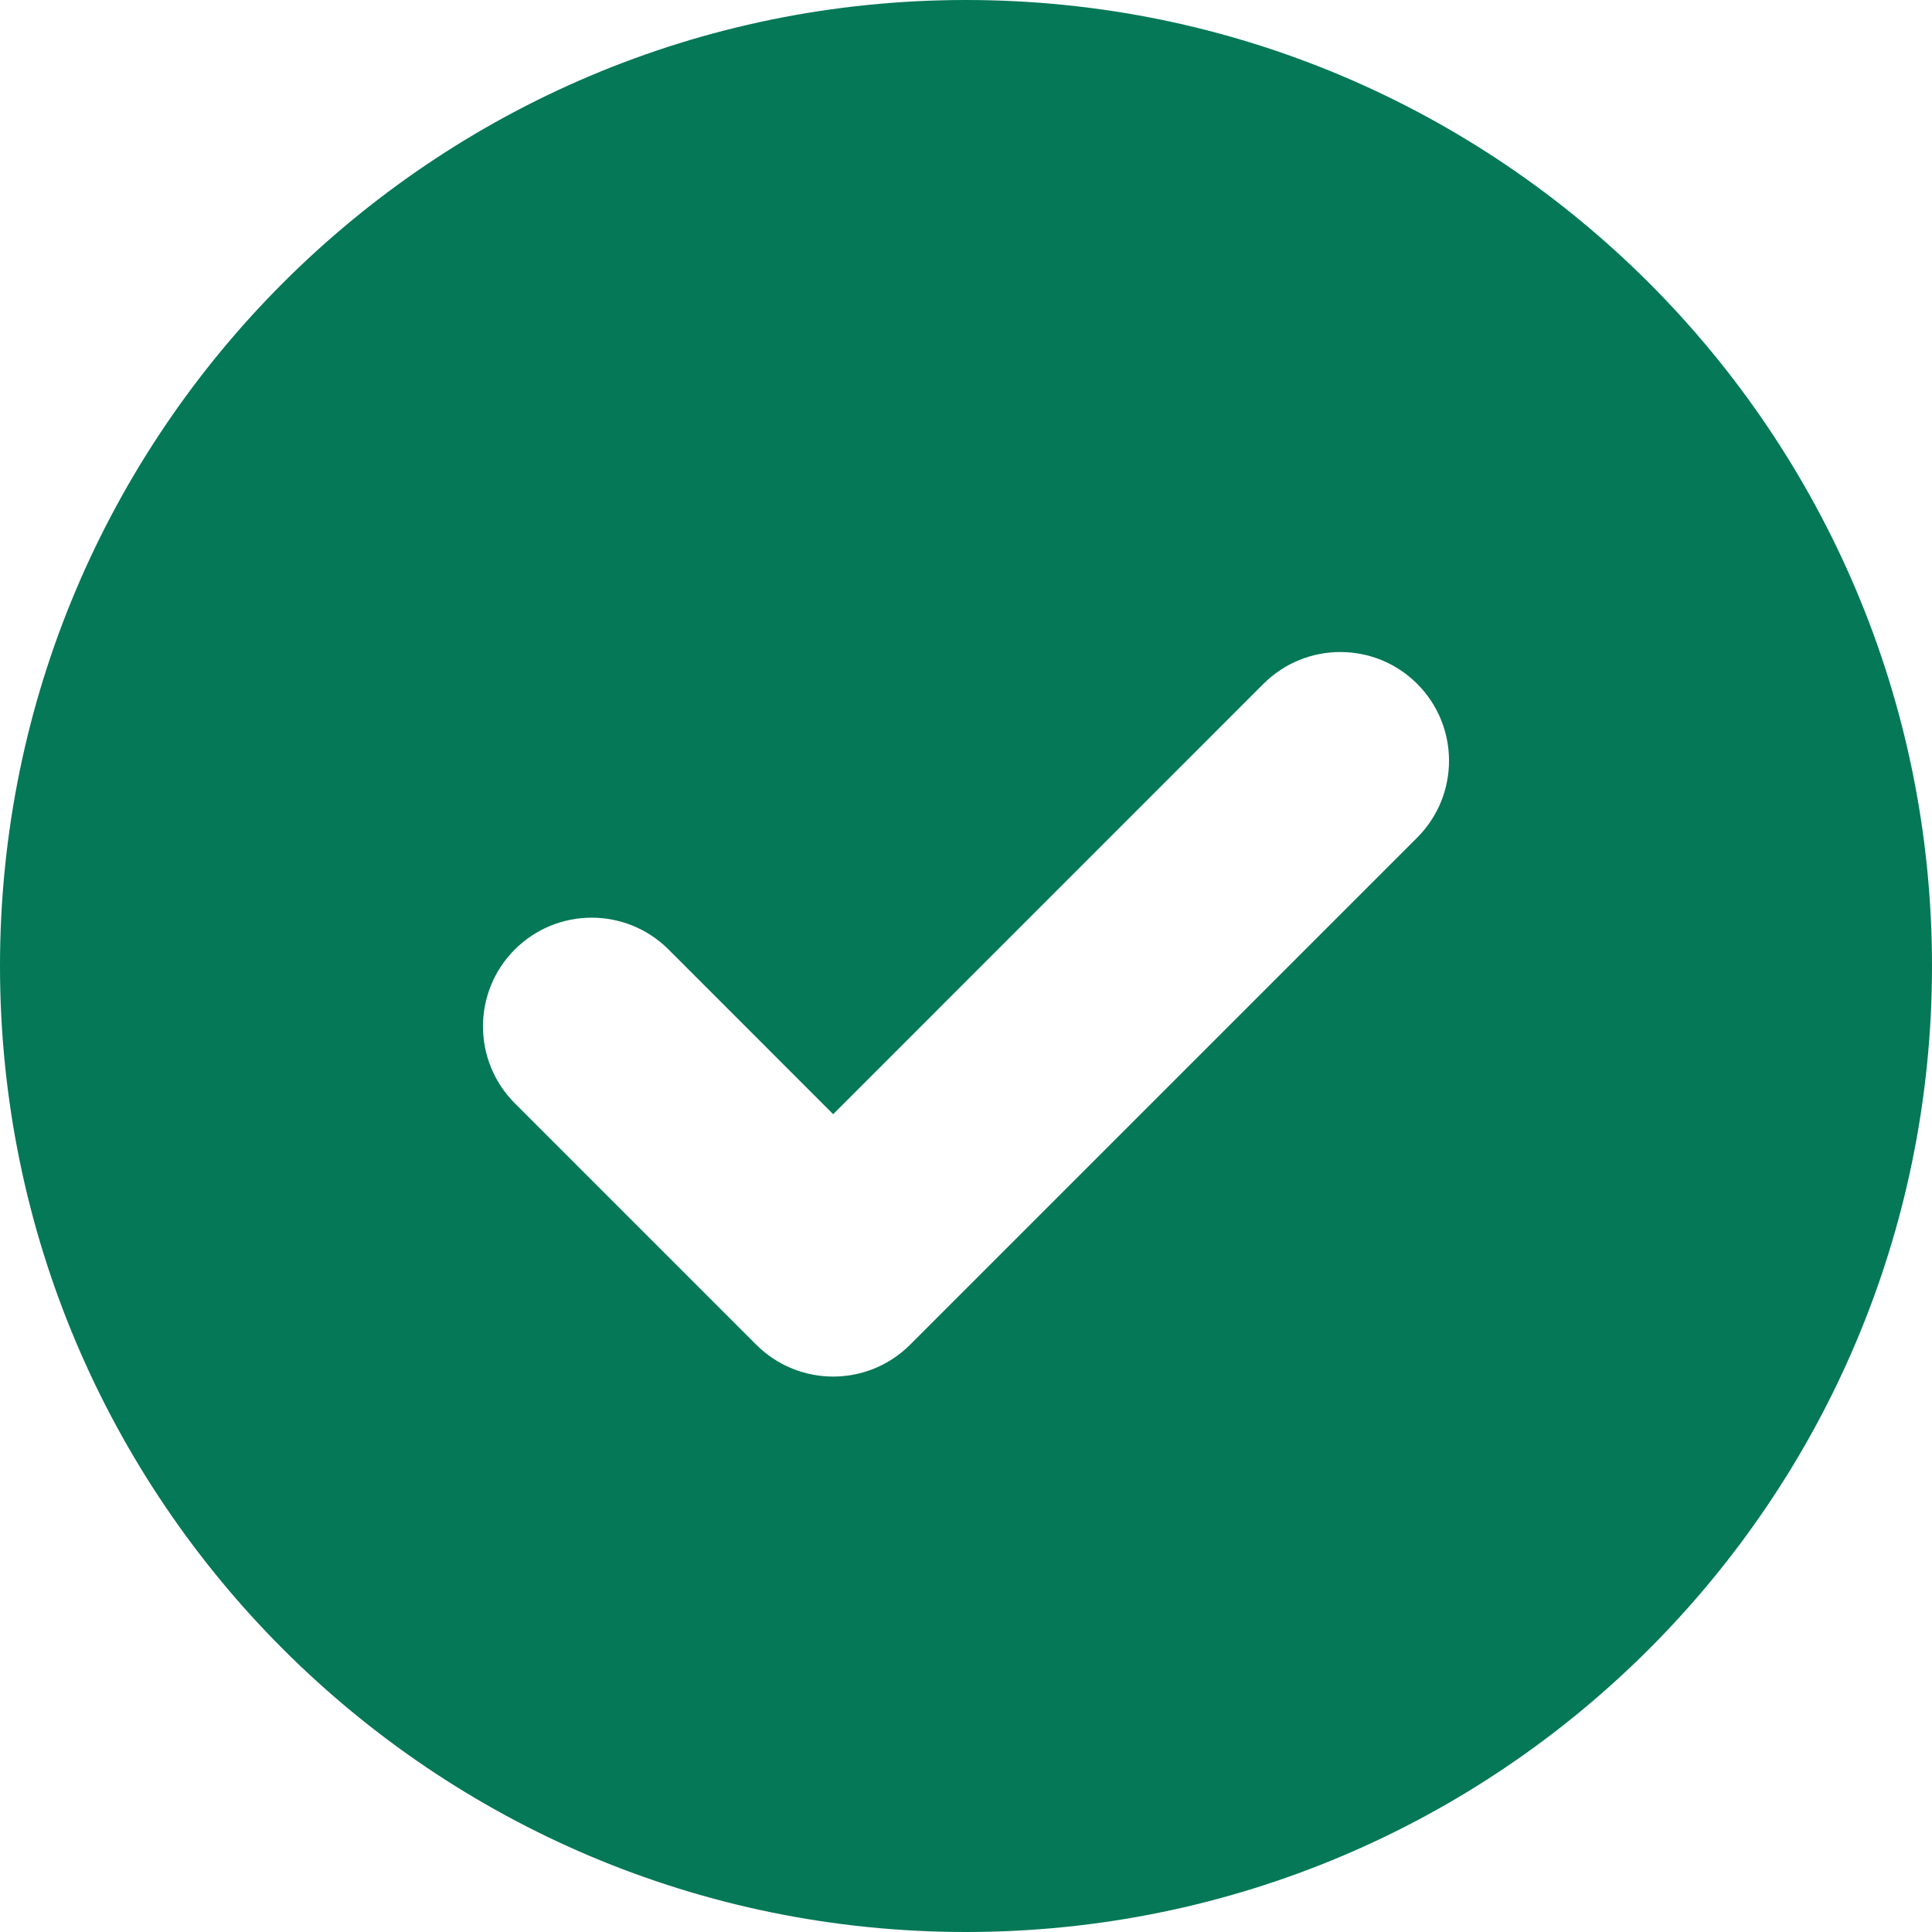
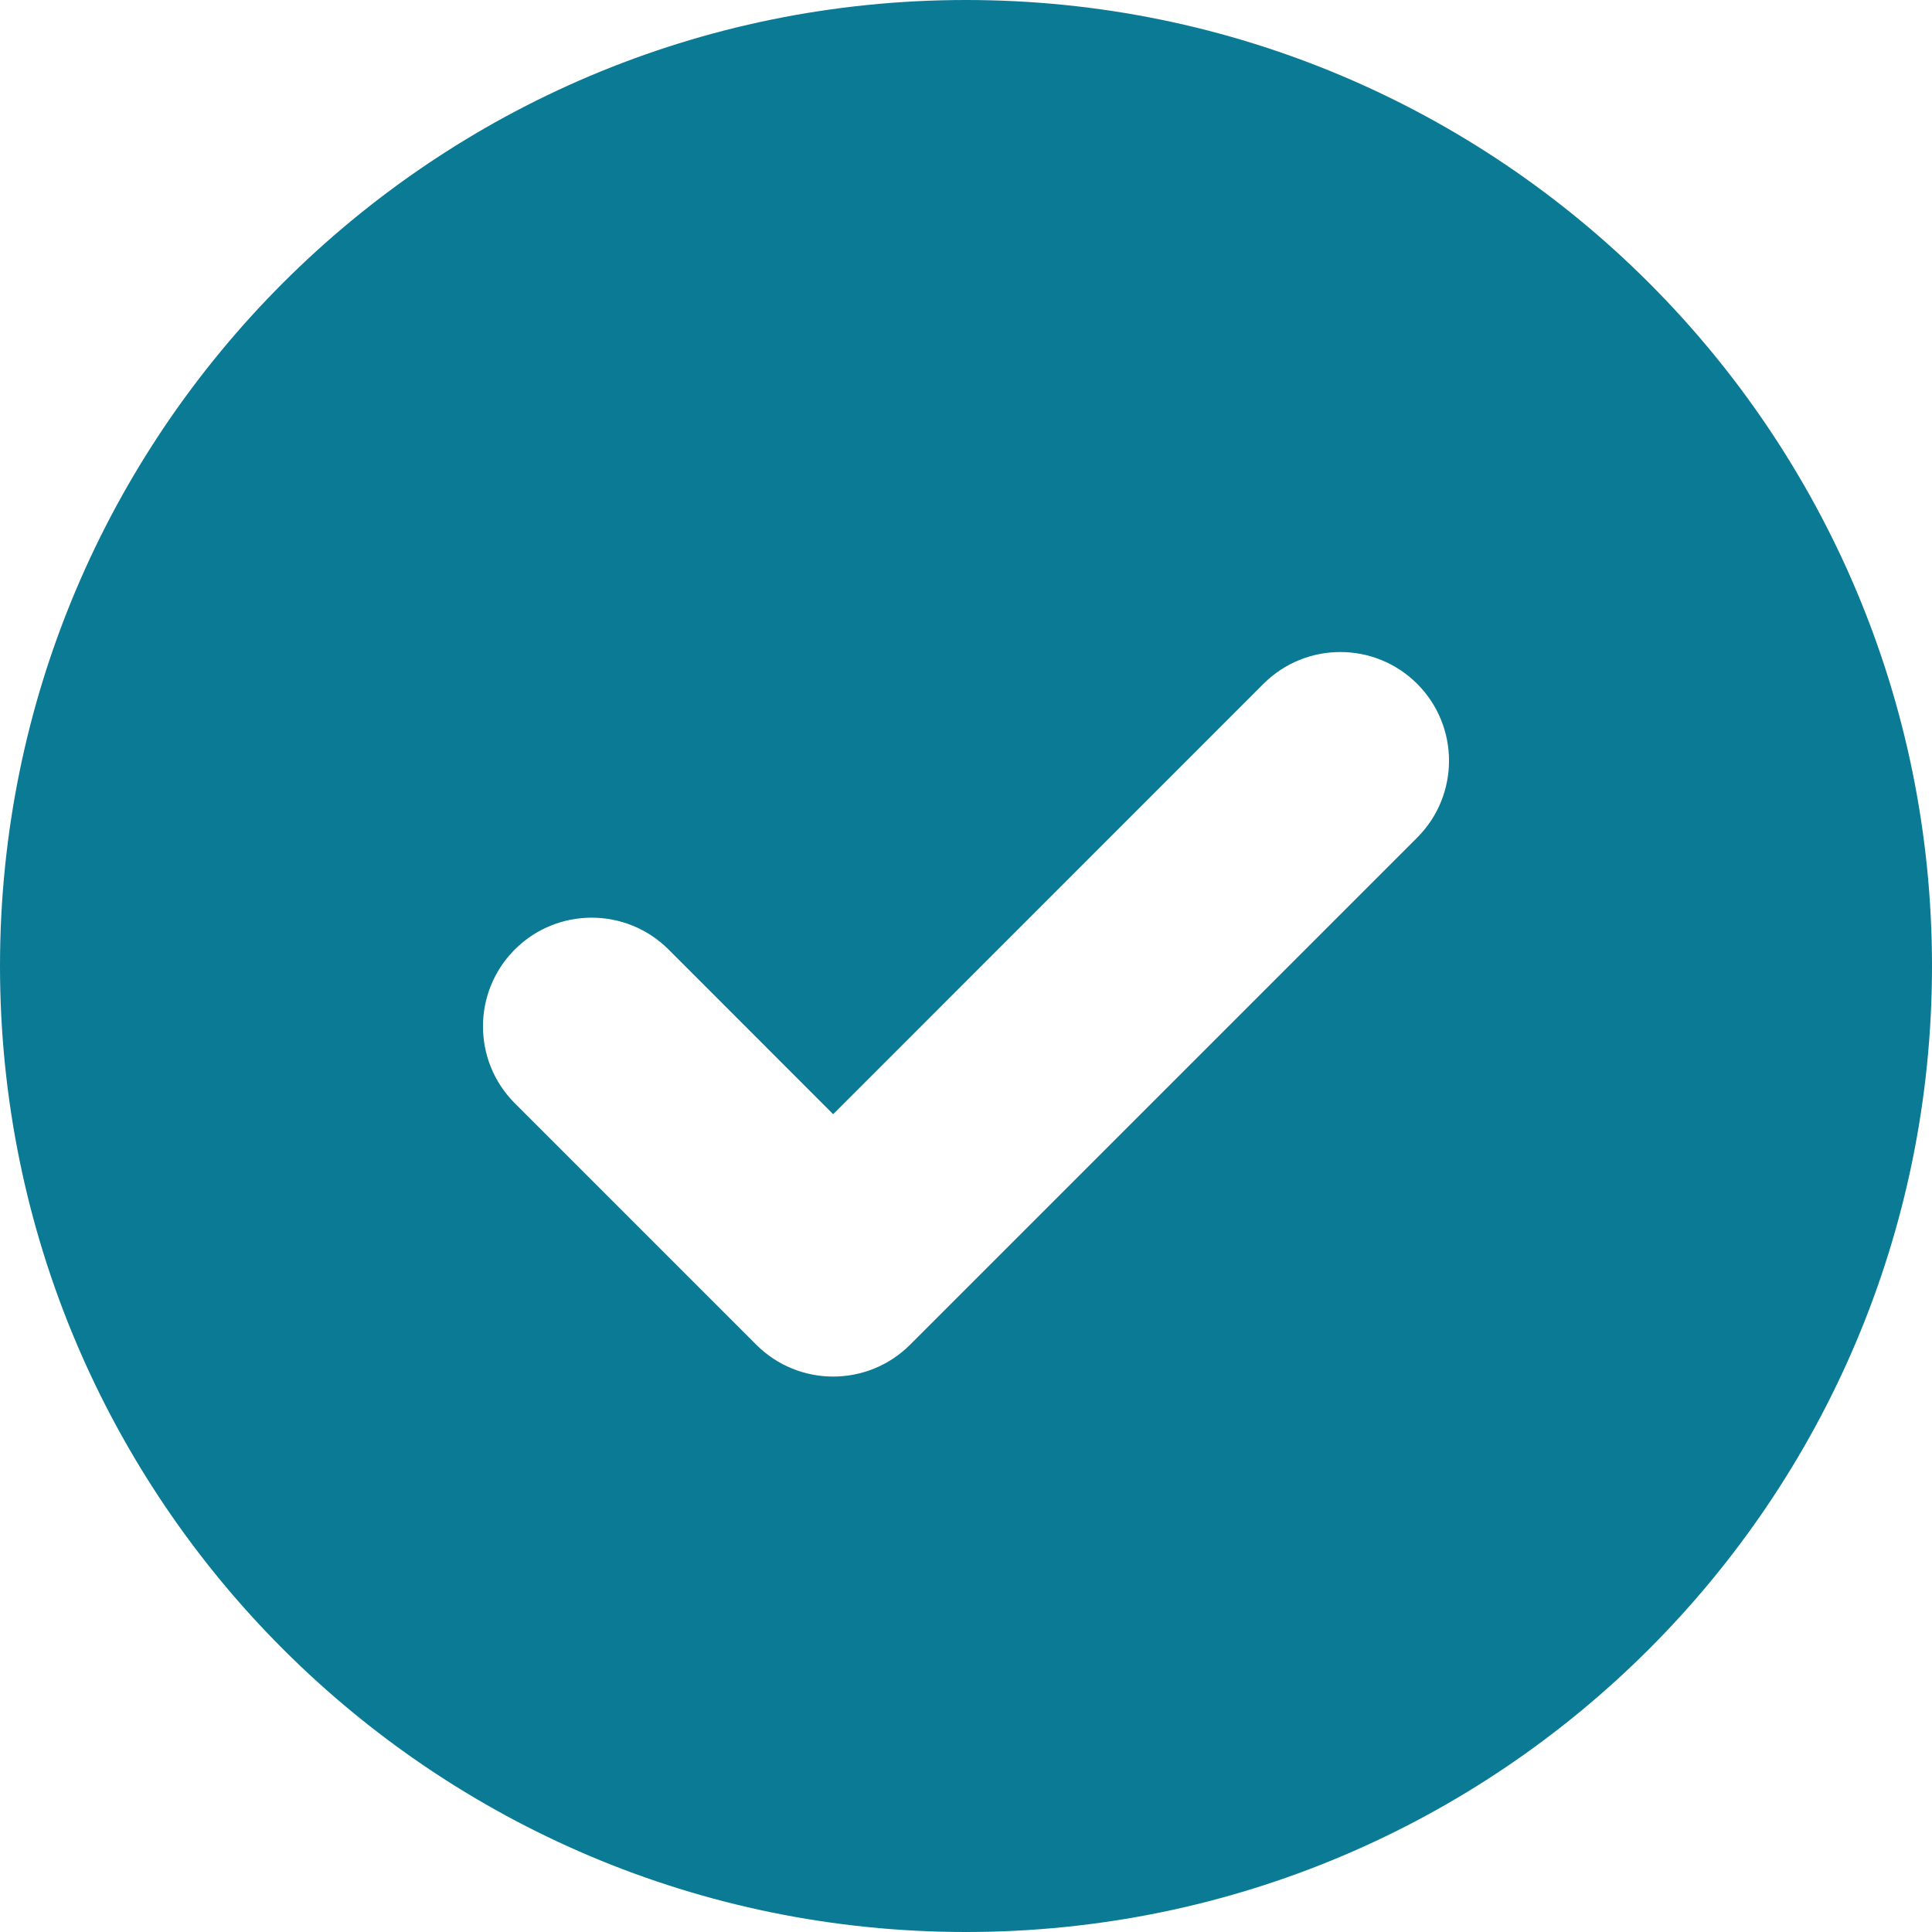
<svg xmlns="http://www.w3.org/2000/svg" width="24" height="24" viewBox="0 0 24 24" fill="none">
-   <path d="M12 0C18.627 0 24 5.373 24 12C24 18.627 18.627 24 12 24C5.373 24 0 18.627 0 12C0 5.373 5.373 0 12 0ZM15.695 8.495L10.35 13.841L8.305 11.795C7.777 11.268 6.923 11.268 6.395 11.795C5.868 12.323 5.868 13.177 6.395 13.705L9.395 16.705C9.923 17.232 10.777 17.232 11.305 16.705L17.605 10.405C18.132 9.877 18.132 9.023 17.605 8.495C17.077 7.968 16.223 7.968 15.695 8.495Z" fill="#047857" />
+   <path d="M12 0C18.627 0 24 5.373 24 12C24 18.627 18.627 24 12 24C5.373 24 0 18.627 0 12C0 5.373 5.373 0 12 0ZM15.695 8.495L10.35 13.841L8.305 11.795C7.777 11.268 6.923 11.268 6.395 11.795C5.868 12.323 5.868 13.177 6.395 13.705L9.395 16.705C9.923 17.232 10.777 17.232 11.305 16.705L17.605 10.405C18.132 9.877 18.132 9.023 17.605 8.495C17.077 7.968 16.223 7.968 15.695 8.495Z" fill="#0B7A94" />
</svg>
